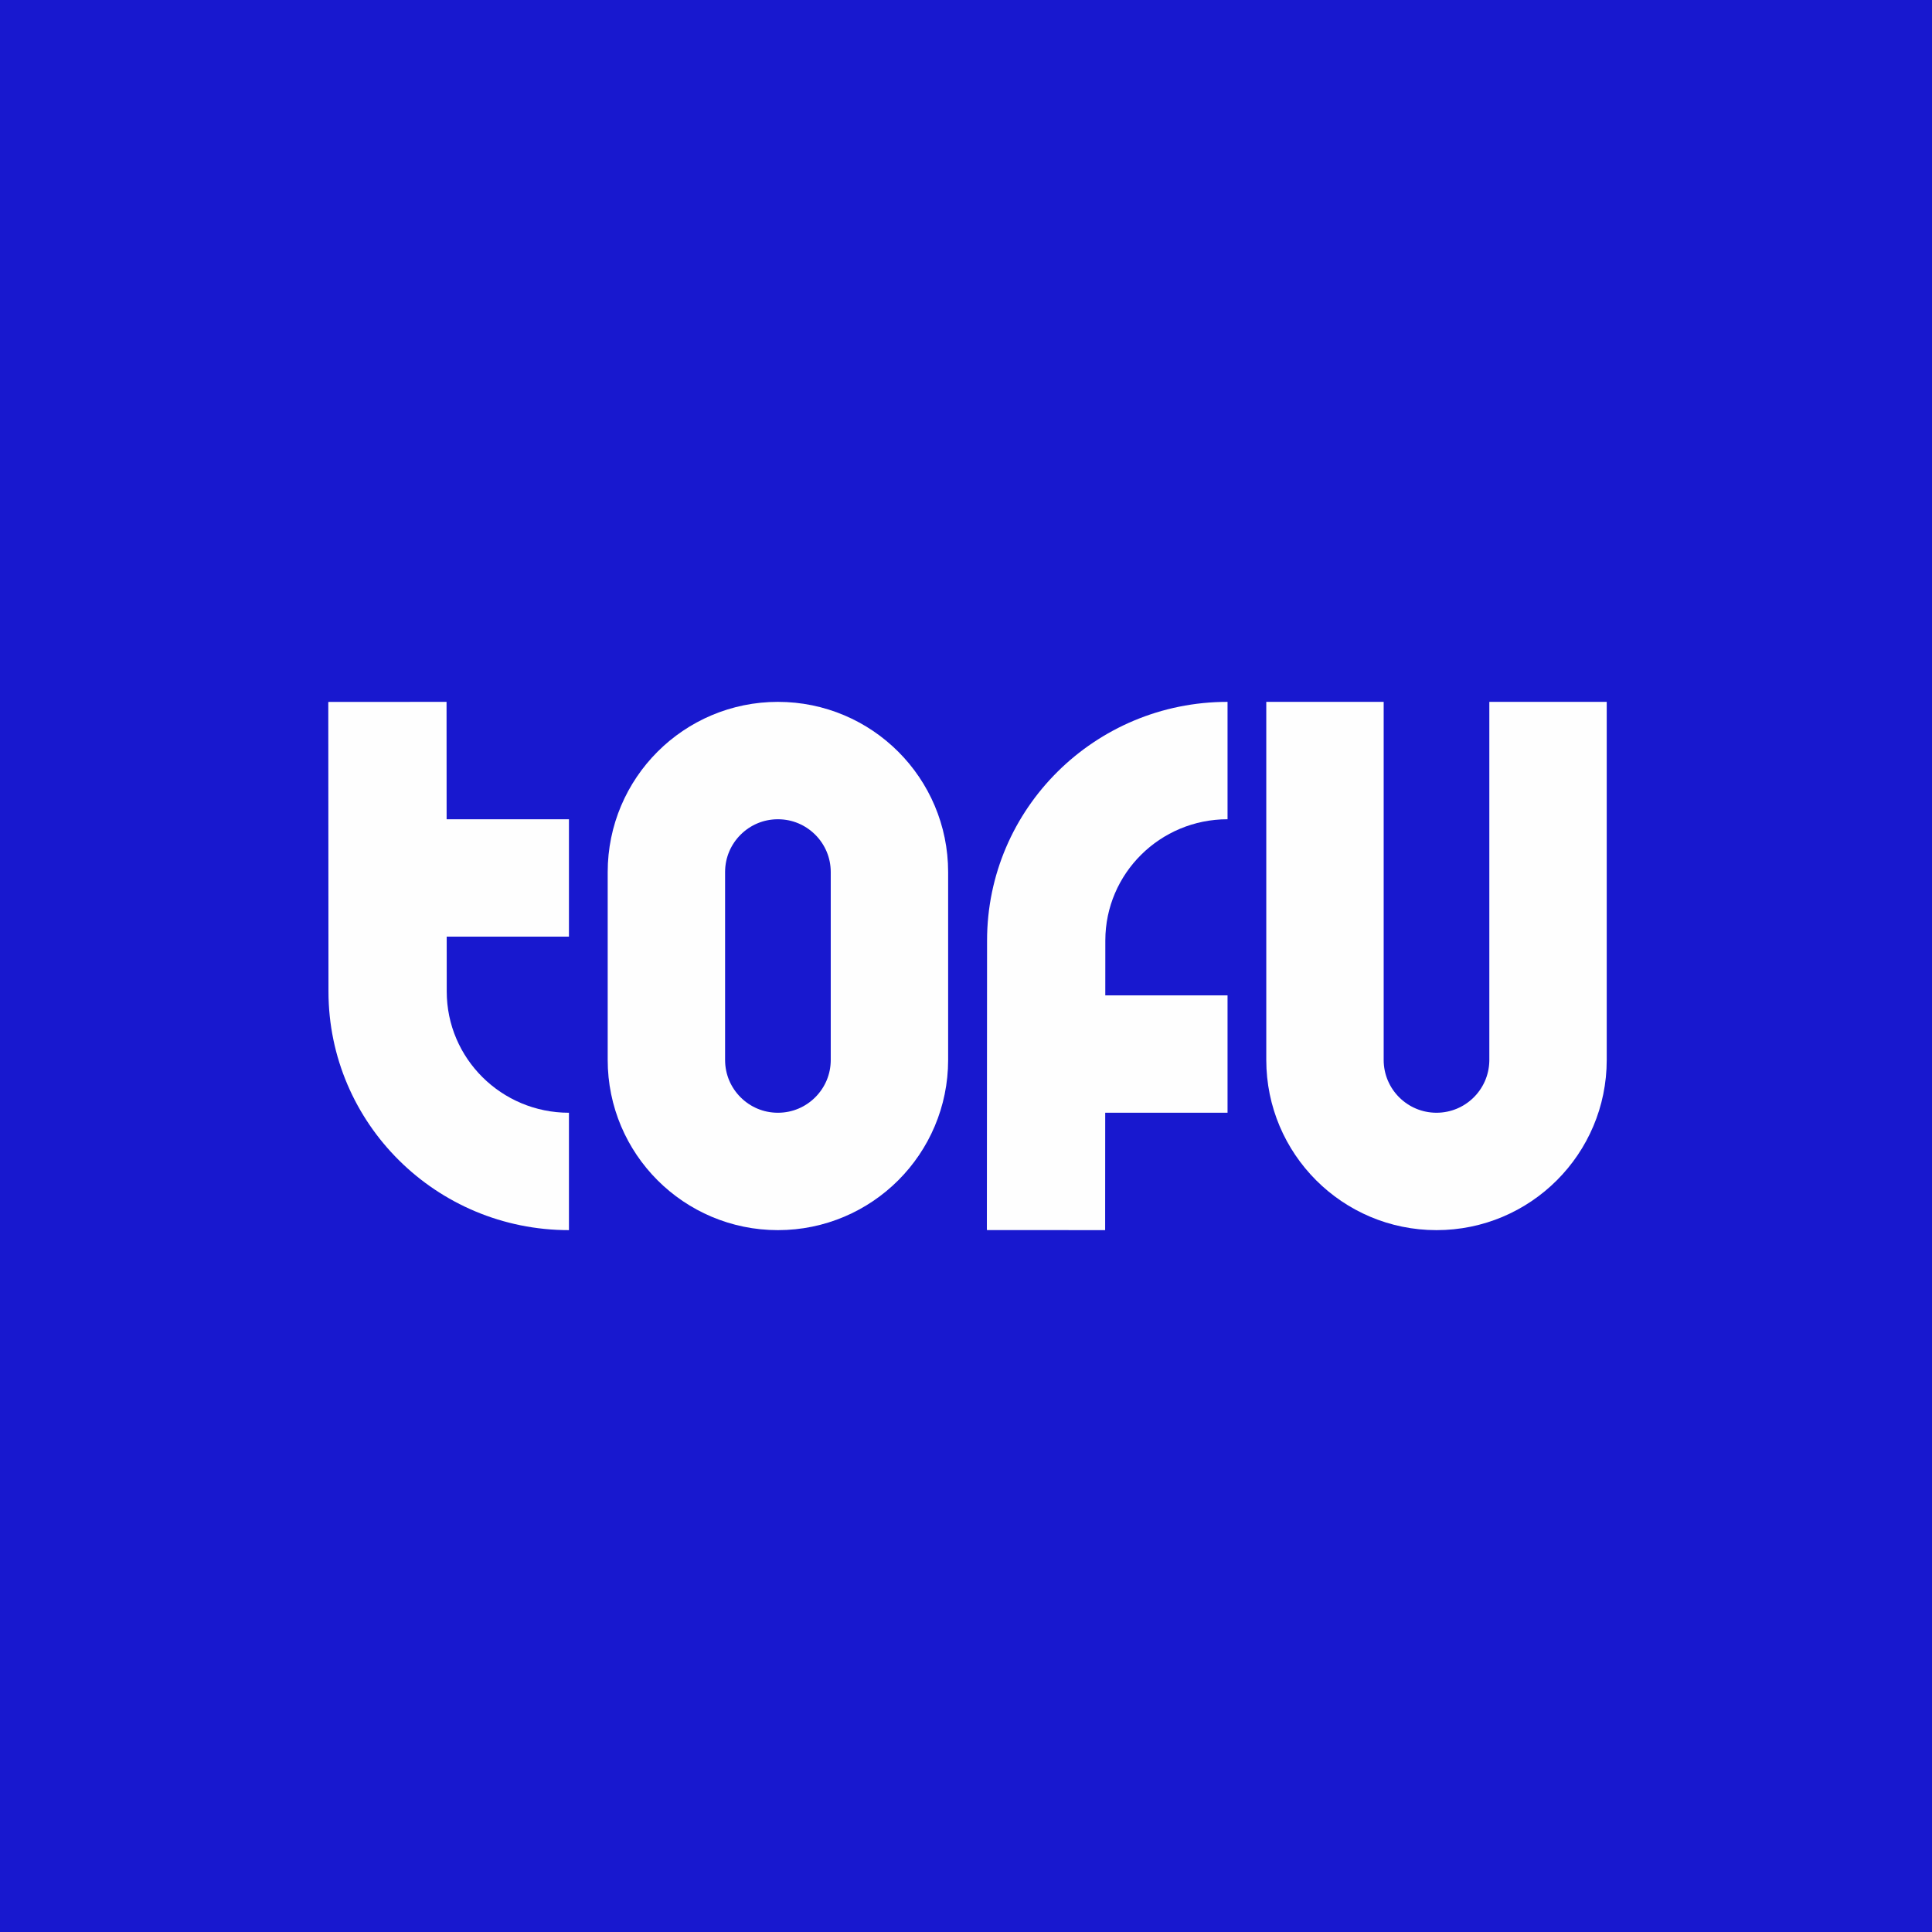
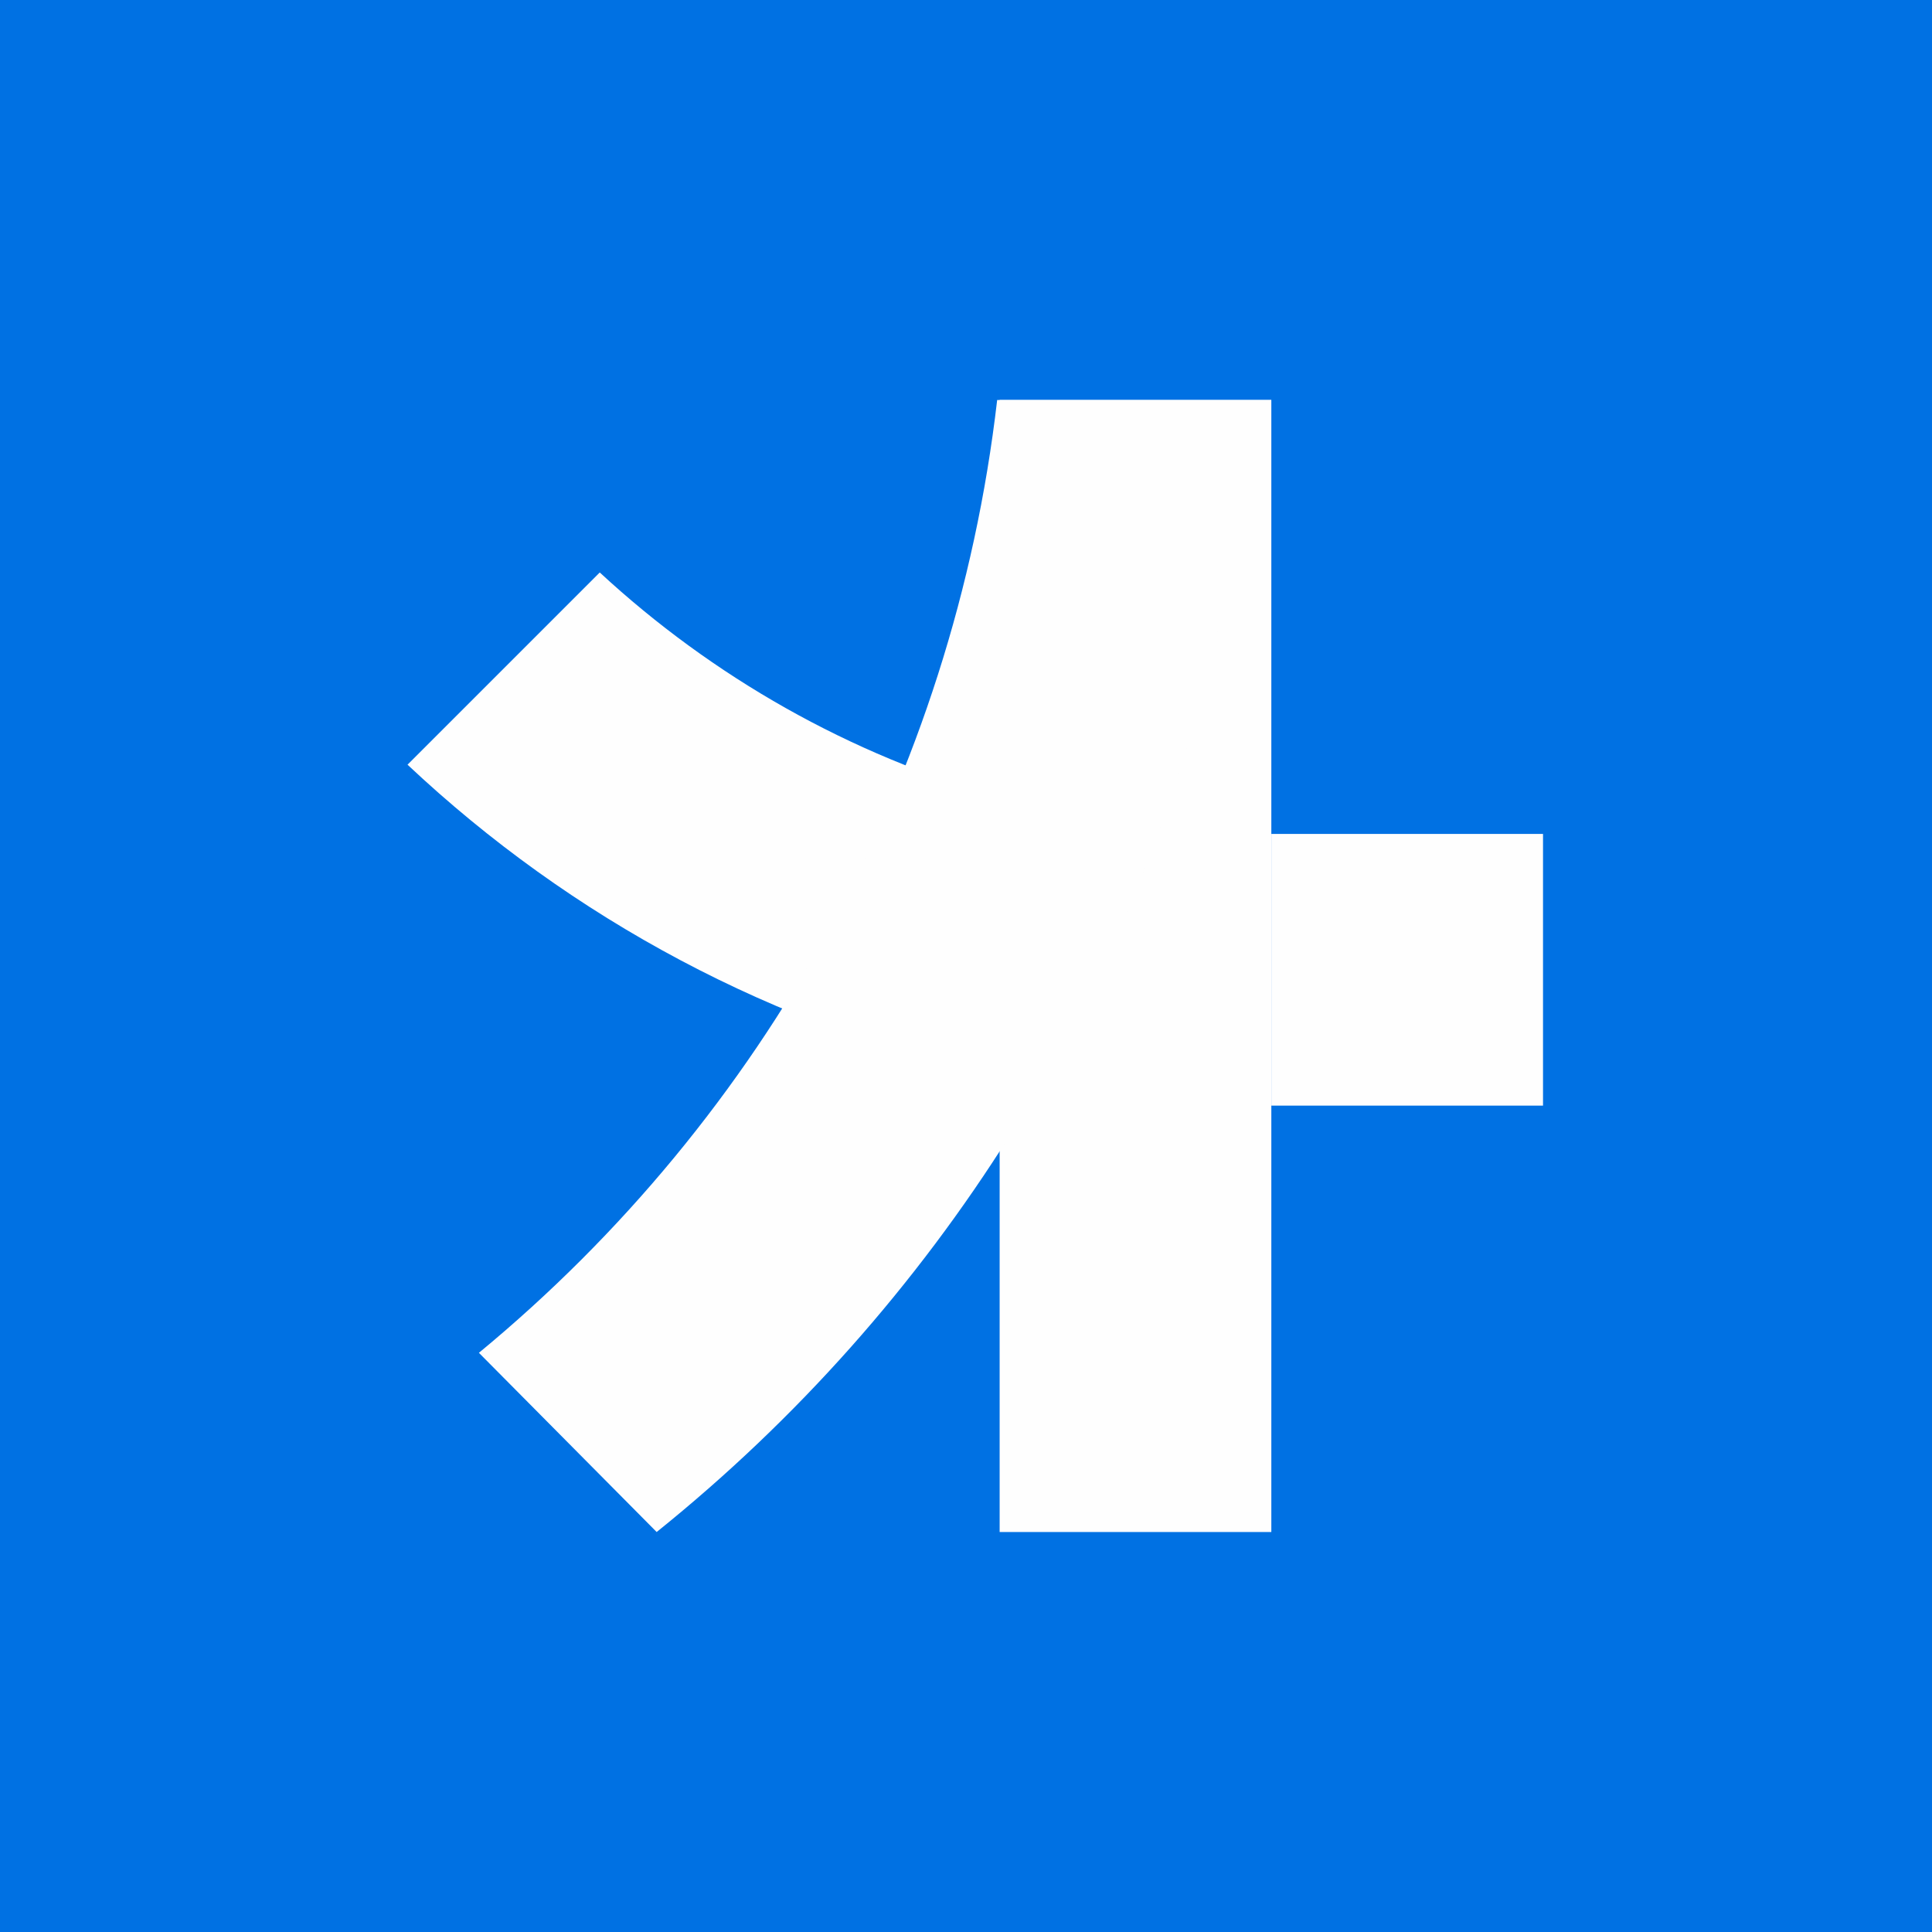
<svg xmlns="http://www.w3.org/2000/svg" width="512" height="512" viewBox="0 0 512 512" fill="none">
-   <rect width="512" height="512" fill="#1818CF" />
-   <path d="M118.36 217.111H150.777V248.223H118.38L118.389 262.762C118.4 280.509 132.898 294.89 150.777 294.891V326C115.596 326 87.071 297.702 87.049 262.781L87 186.02L118.341 186L118.36 217.111Z" fill="#FEFEFE" />
-   <rect x="176.6" y="201.556" width="59.111" height="108.889" rx="29.556" stroke="#FEFEFE" stroke-width="31.111" />
-   <path d="M325.31 217.109C307.431 217.11 292.933 231.491 292.922 249.238L292.913 263.777H325.31V294.889H292.893L292.874 326L261.533 325.98L261.582 249.22C261.604 214.298 290.129 186 325.31 186V217.109Z" fill="#FEFEFE" />
-   <path d="M380.688 326C355.774 326 335.577 305.803 335.577 280.889L335.577 186L366.688 186L366.688 280.889C366.688 288.621 372.956 294.889 380.688 294.889C388.299 294.889 394.492 288.815 394.683 281.25L394.688 280.889L394.688 186L425.799 186L425.799 280.889C425.799 305.803 405.602 326 380.688 326Z" fill="#FEFEFE" />
+   <rect width="512" height="512" fill="#0071E3" />
+   <rect x="264.916" y="106" width="72" height="300" fill="#FEFEFE" />
+   <rect x="408.916" y="221" width="72" height="72" transform="rotate(90 408.916 221)" fill="#FEFEFE" />
+   <path d="M158.943 151.711C188.803 179.327 225.114 200.067 265.362 211.418V285.606C205.267 272.55 151.213 243.299 108 202.652L158.943 151.711Z" fill="#FEFEFE" />
+   <path d="M336.915 106L321.968 170.418C300.413 263.31 248.307 346.26 174.023 406L126.916 358.509C202.704 295.971 252.681 205.812 264.261 106H336.915Z" fill="#FEFEFE" />
</svg>
